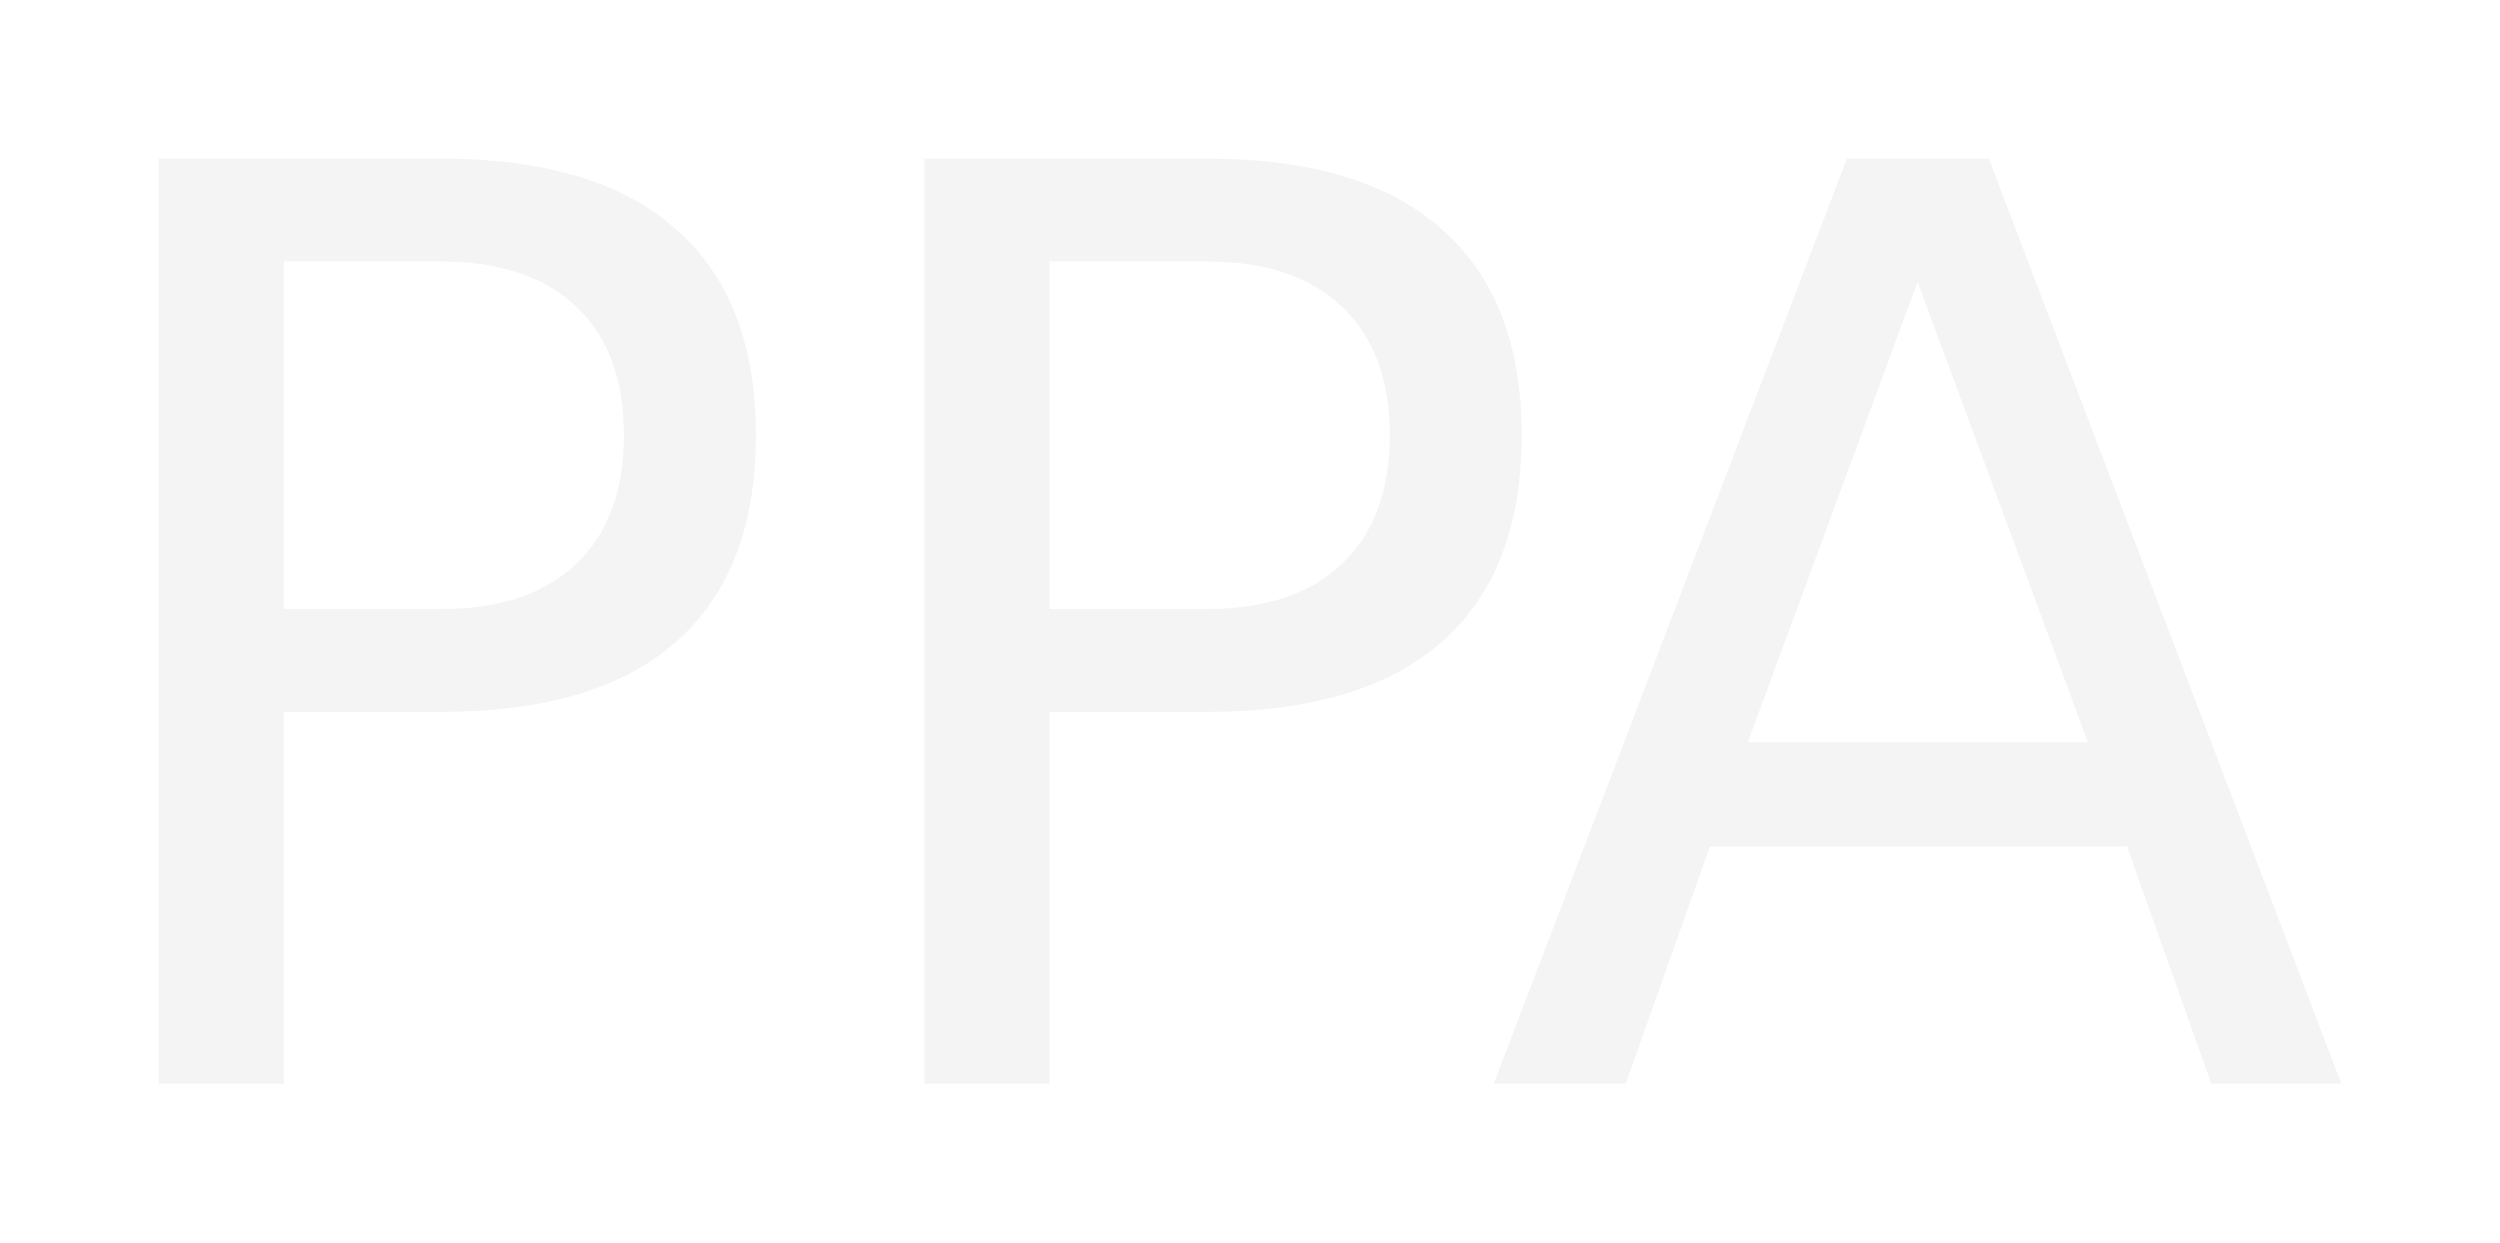
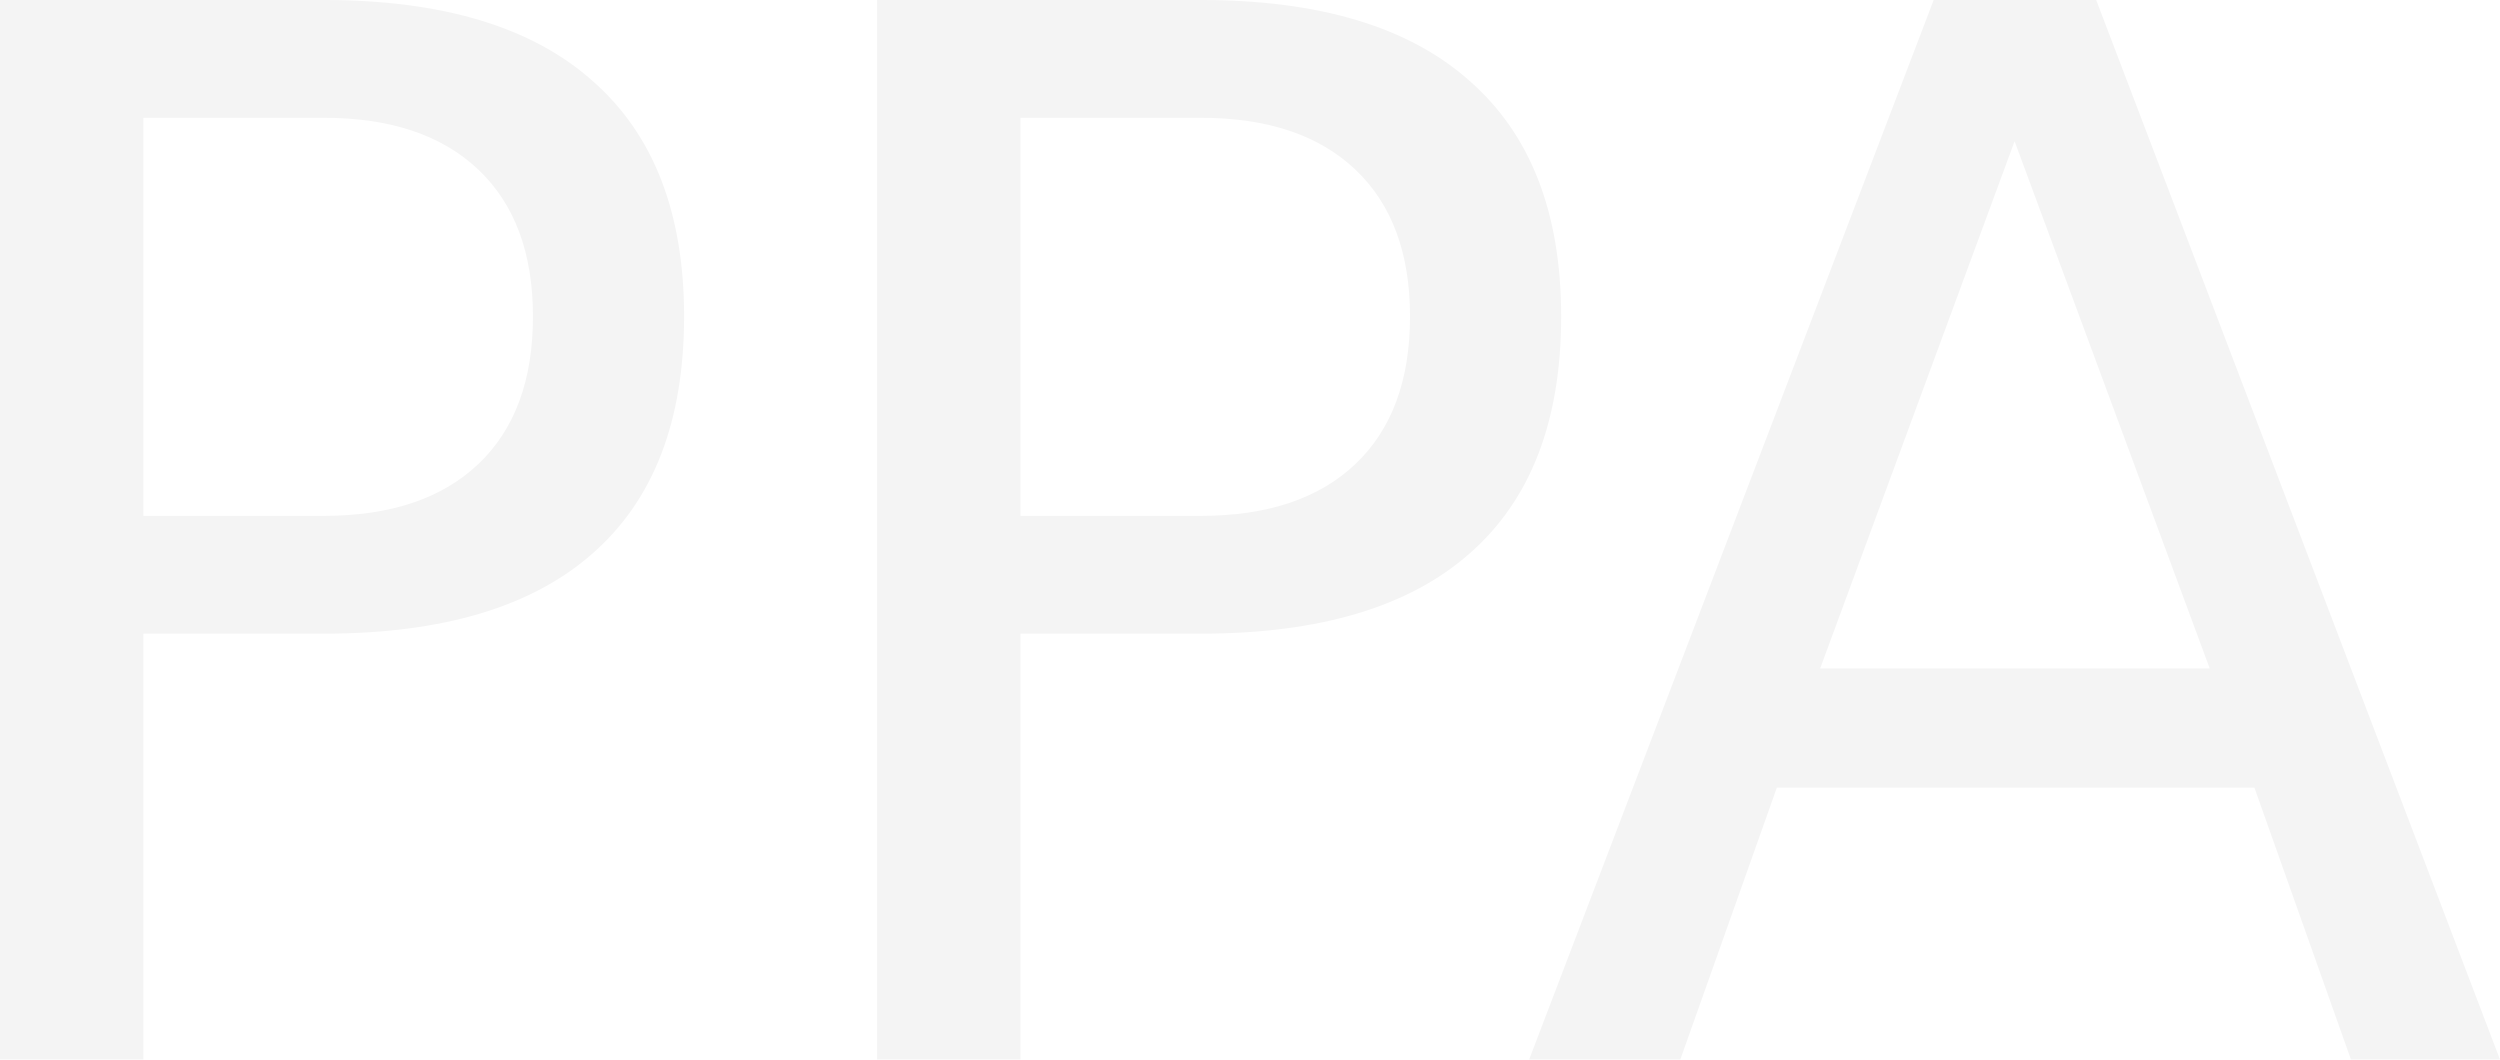
- <svg xmlns="http://www.w3.org/2000/svg" width="78.809" height="39.16" id="svg3020" version="1.1">
+ <svg xmlns="http://www.w3.org/2000/svg" width="68.809" height="29.16" id="svg3020" version="1.1">
  <defs id="defs3022" />
-   <g id="layer2" transform="translate(138.323,-48.92787)" />
-   <g id="layer1" transform="translate(-13.17022,-329.5532)">
+   <g id="layer2" transform="translate(133.323,-53.92787)" />
+   <g id="layer1" transform="translate(-18.17022,-334.5532)">
    <path id="path2998" style="font-size:40px;font-style:normal;font-weight:normal;line-height:125%;letter-spacing:0px;word-spacing:0px;fill:#f4f4f4;fill-opacity:1;stroke:none;font-family:Sans" d="m 22.116,337.795 0,10.957 4.961,0 c 1.836,10e-6 3.255,-0.475 4.258,-1.426 1.003,-0.951 1.504,-2.305 1.504,-4.062 -1.9e-5,-1.745 -0.501,-3.092 -1.504,-4.043 -1.003,-0.951 -2.422,-1.426 -4.258,-1.426 l -4.961,0 m -3.945,-3.242 8.906,0 c 3.268,3e-5 5.736,0.742 7.402,2.227 1.68,1.471 2.52,3.633 2.52,6.484 -2.3e-5,2.878 -0.84,5.052 -2.52,6.523 -1.667,1.471 -4.134,2.207 -7.402,2.207 l -4.961,0 0,11.719 -3.945,0 0,-29.16" />
    <path id="path3000" style="font-size:40px;font-style:normal;font-weight:normal;line-height:125%;letter-spacing:0px;word-spacing:0px;fill:#f4f4f4;fill-opacity:1;stroke:none;font-family:Sans" d="m 46.256,337.795 0,10.957 4.961,0 c 1.836,10e-6 3.255,-0.475 4.258,-1.426 1.003,-0.951 1.504,-2.305 1.504,-4.062 -1.9e-5,-1.745 -0.501,-3.092 -1.504,-4.043 -1.003,-0.951 -2.422,-1.426 -4.258,-1.426 l -4.961,0 m -3.945,-3.242 8.906,0 c 3.268,3e-5 5.736,0.742 7.402,2.227 1.68,1.471 2.52,3.633 2.52,6.484 -2.3e-5,2.878 -0.84,5.052 -2.52,6.523 -1.667,1.471 -4.134,2.207 -7.402,2.207 l -4.961,0 0,11.719 -3.945,0 0,-29.16" />
    <path id="path3002" style="font-size:40px;font-style:normal;font-weight:normal;line-height:125%;letter-spacing:0px;word-spacing:0px;fill:#f4f4f4;fill-opacity:1;stroke:none;font-family:Sans" d="m 73.619,338.44 -5.352,14.512 10.723,0 -5.371,-14.512 m -2.227,-3.887 4.473,0 11.113,29.16 -4.102,0 -2.656,-7.48 -13.145,0 -2.656,7.48 -4.16,0 11.133,-29.16" />
  </g>
</svg>
